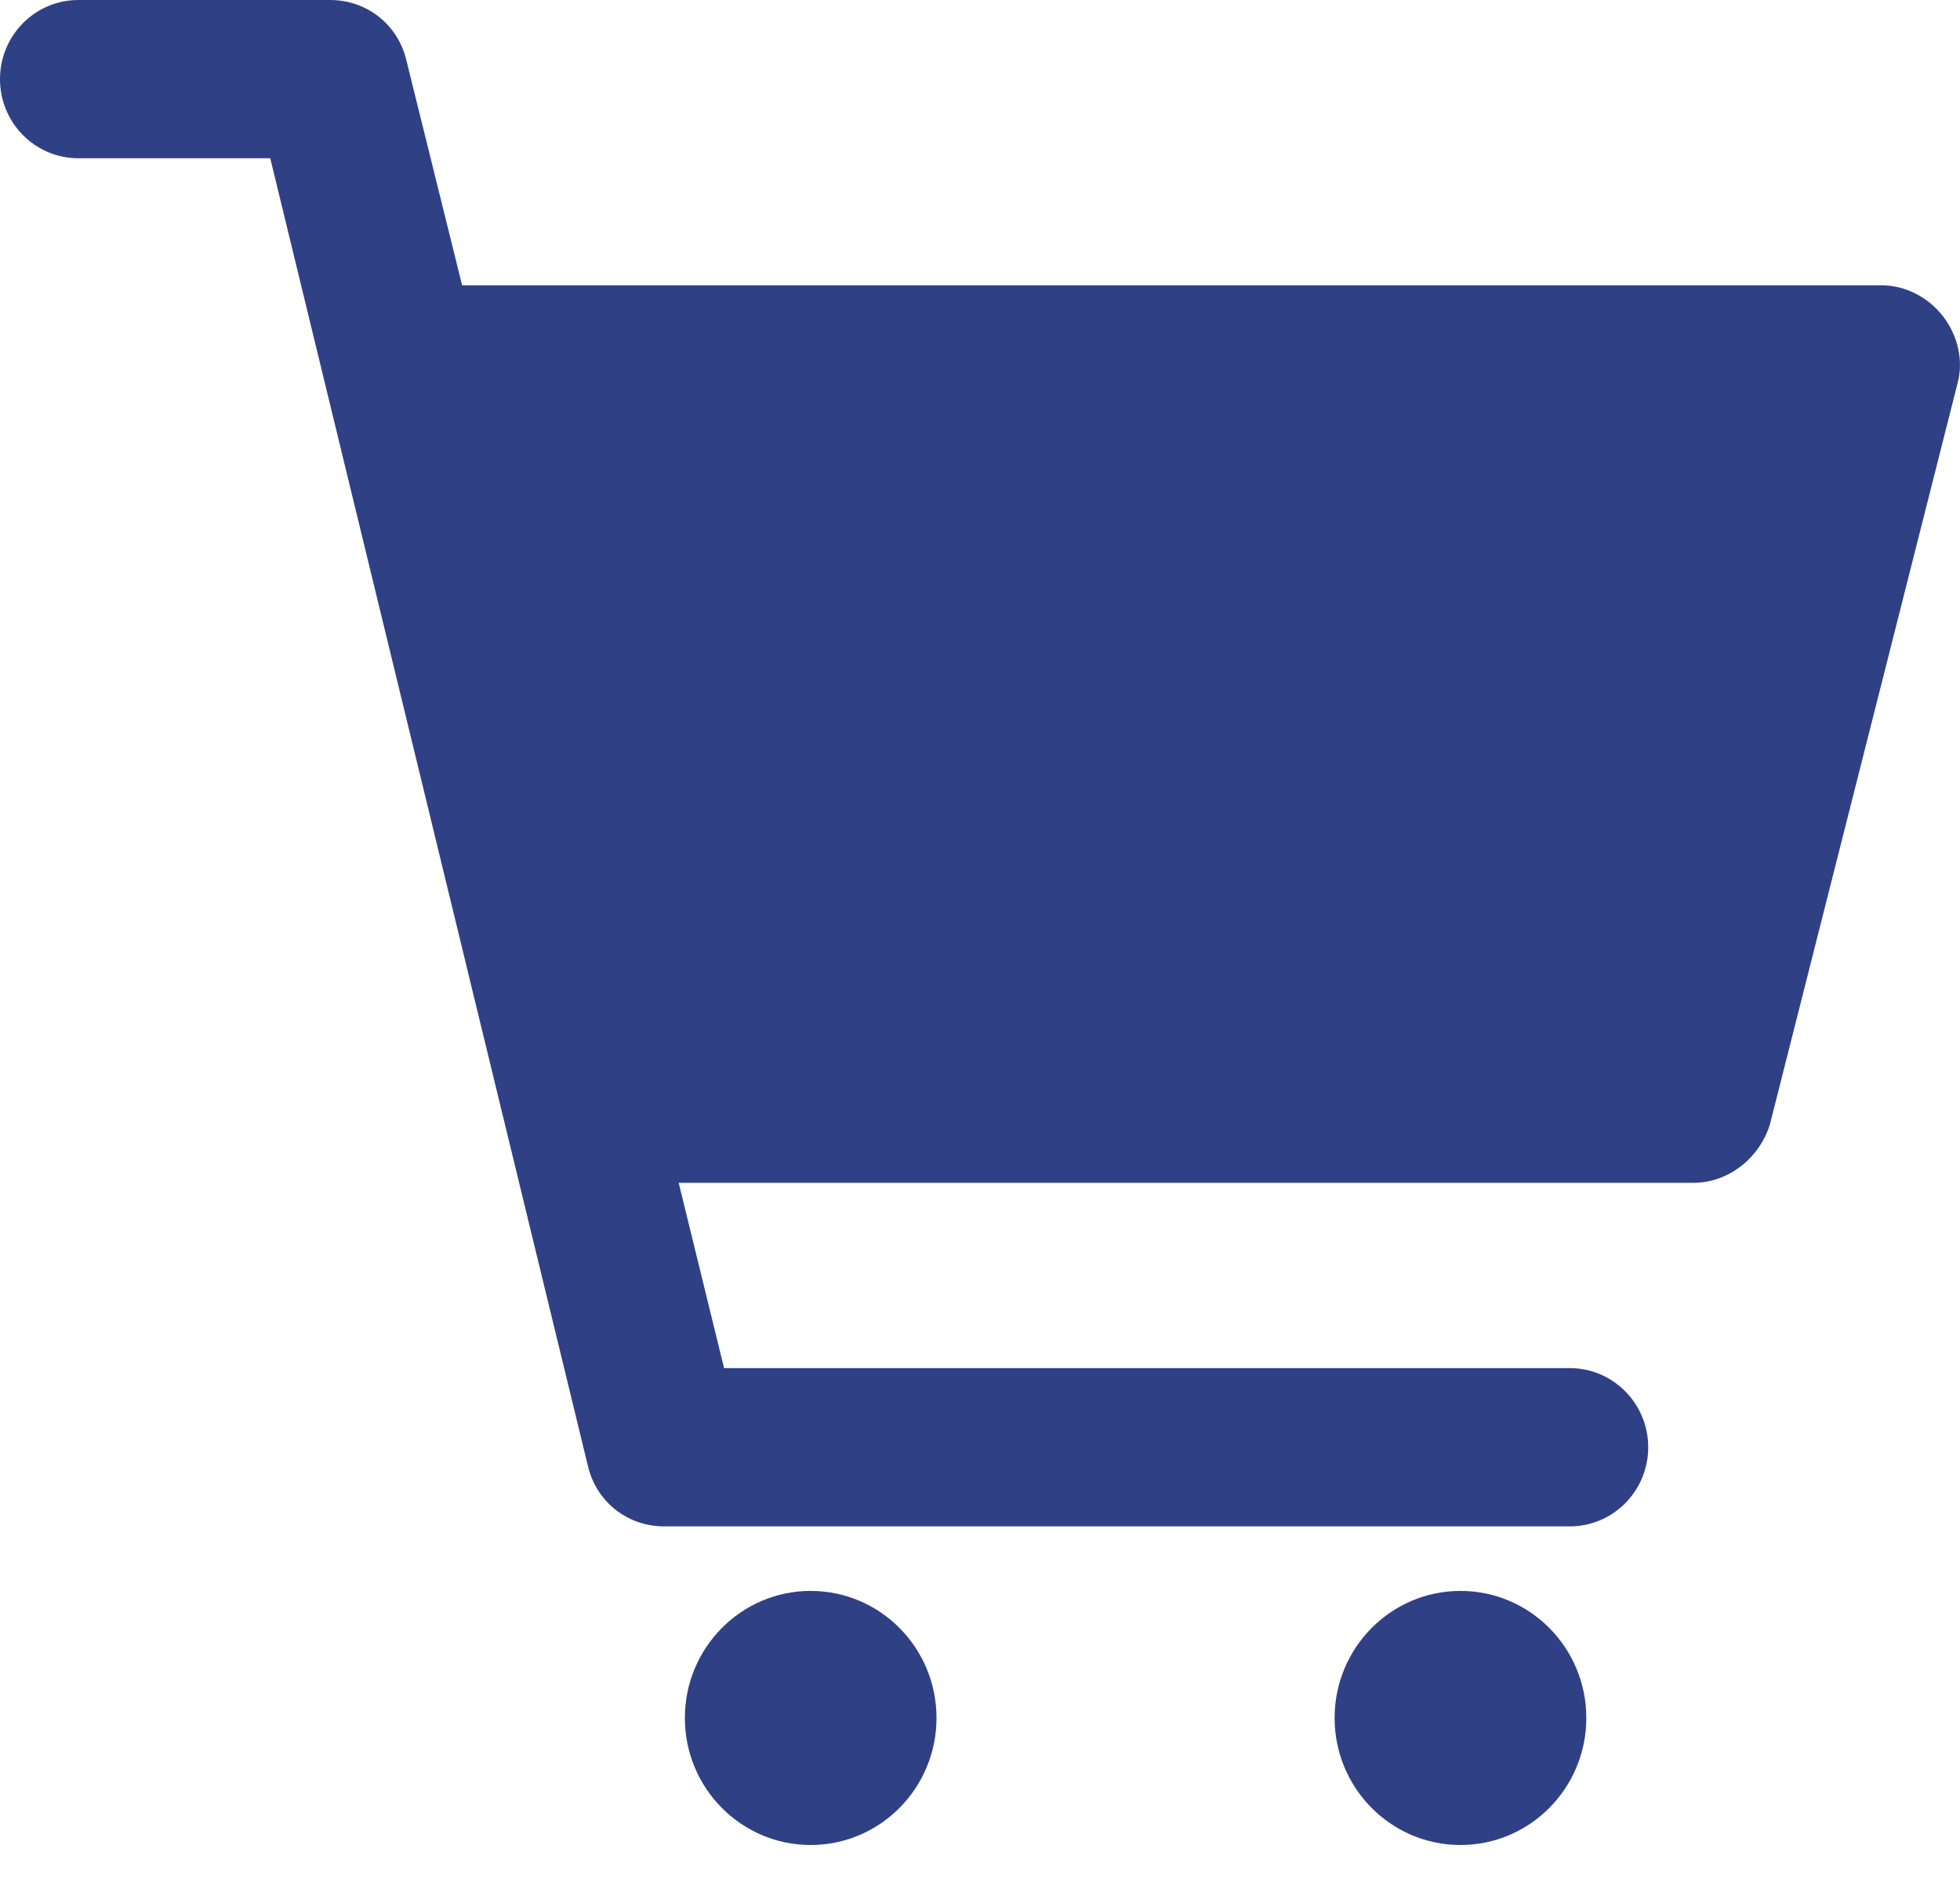
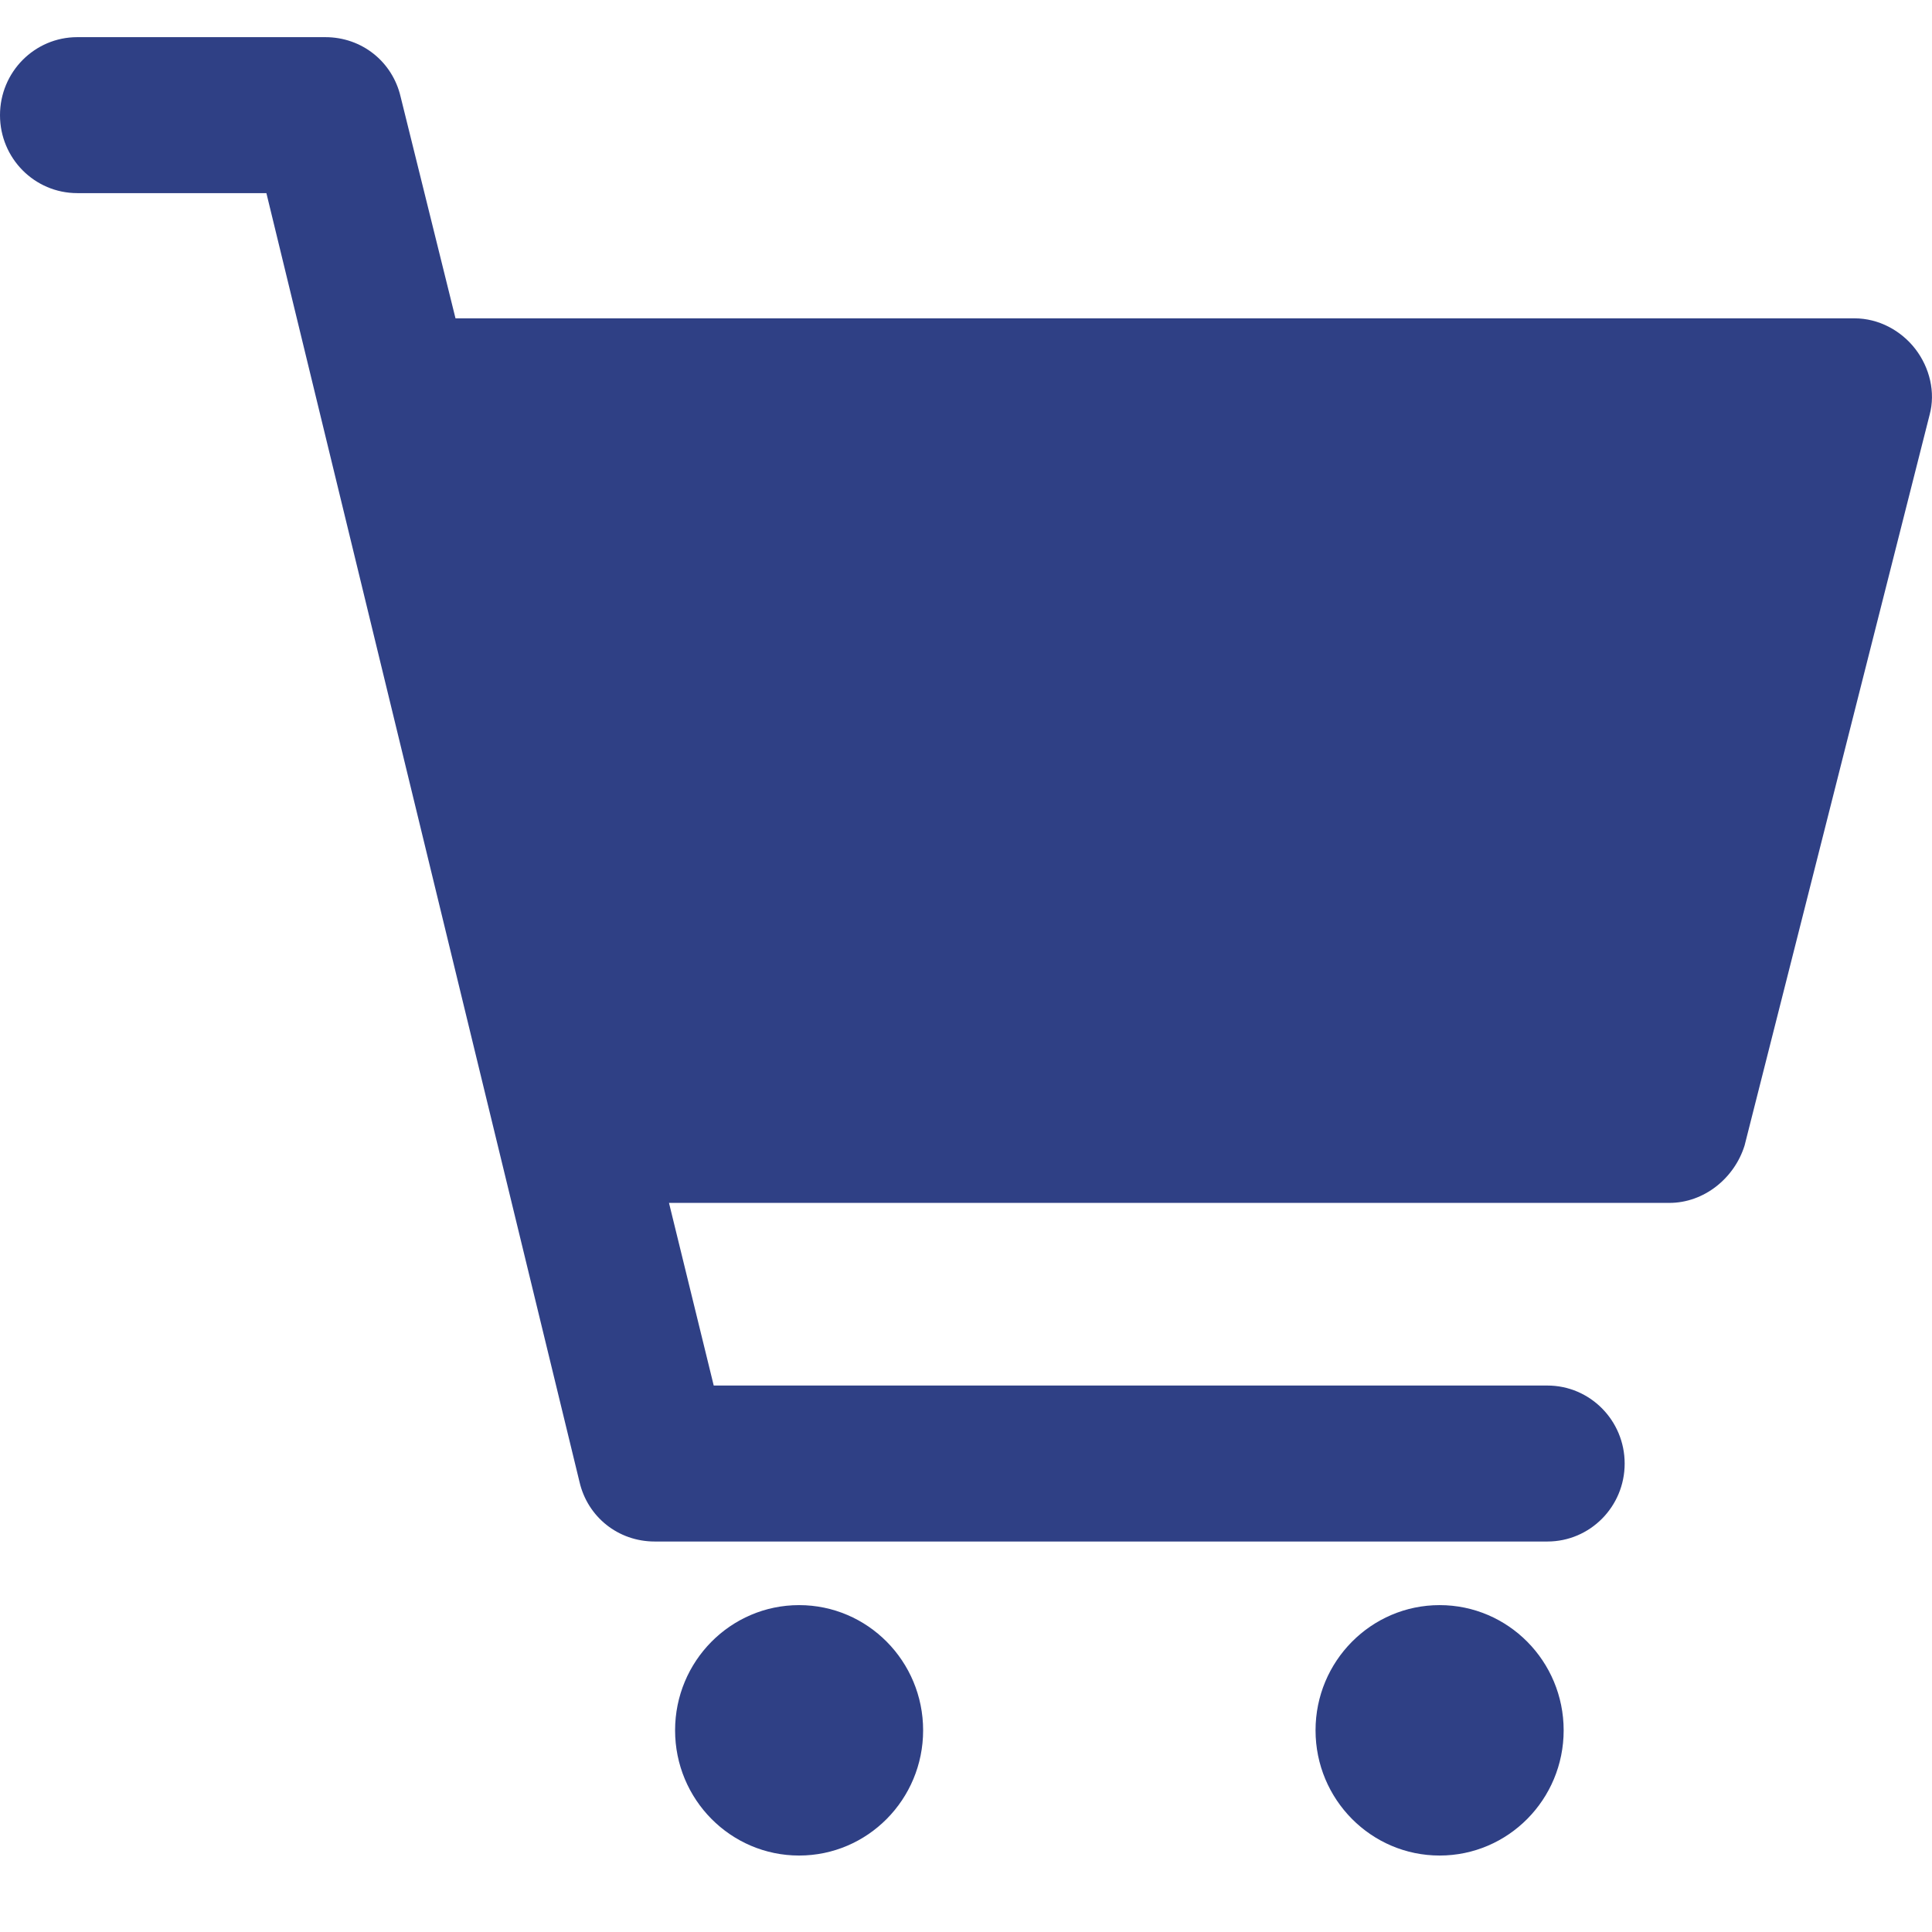
- <svg xmlns="http://www.w3.org/2000/svg" width="26" height="25" viewBox="0 0 26 25" fill="none">
+ <svg xmlns="http://www.w3.org/2000/svg" width="30" height="30" viewBox="0 0 26 25" fill="none">
  <path d="M25.777 4.198C25.585 3.949 25.284 3.784 24.956 3.784H6.13L5.391 0.801C5.281 0.331 4.871 0 4.378 0H1.04C0.465 0 0 0.47 0 1.05C0 1.63 0.465 2.099 1.04 2.099H3.585L7.799 19.444C7.908 19.914 8.319 20.245 8.811 20.245H20.824C21.398 20.245 21.864 19.776 21.864 19.196C21.864 18.616 21.398 18.146 20.824 18.146H9.605L9.003 15.688H22.466C22.931 15.688 23.341 15.357 23.478 14.915L25.968 5.082C26.05 4.778 25.968 4.447 25.777 4.198V4.198Z" fill="#2F4085" />
  <path d="M12.423 22.786C12.423 23.716 11.676 24.471 10.754 24.471C9.832 24.471 9.085 23.716 9.085 22.786C9.085 21.856 9.832 21.101 10.754 21.101C11.676 21.101 12.423 21.856 12.423 22.786Z" fill="#2F4085" />
  <path d="M21.043 22.786C21.043 23.716 20.296 24.471 19.374 24.471C18.452 24.471 17.704 23.716 17.704 22.786C17.704 21.856 18.452 21.101 19.374 21.101C20.296 21.101 21.043 21.856 21.043 22.786Z" fill="#2F4085" />
</svg>
